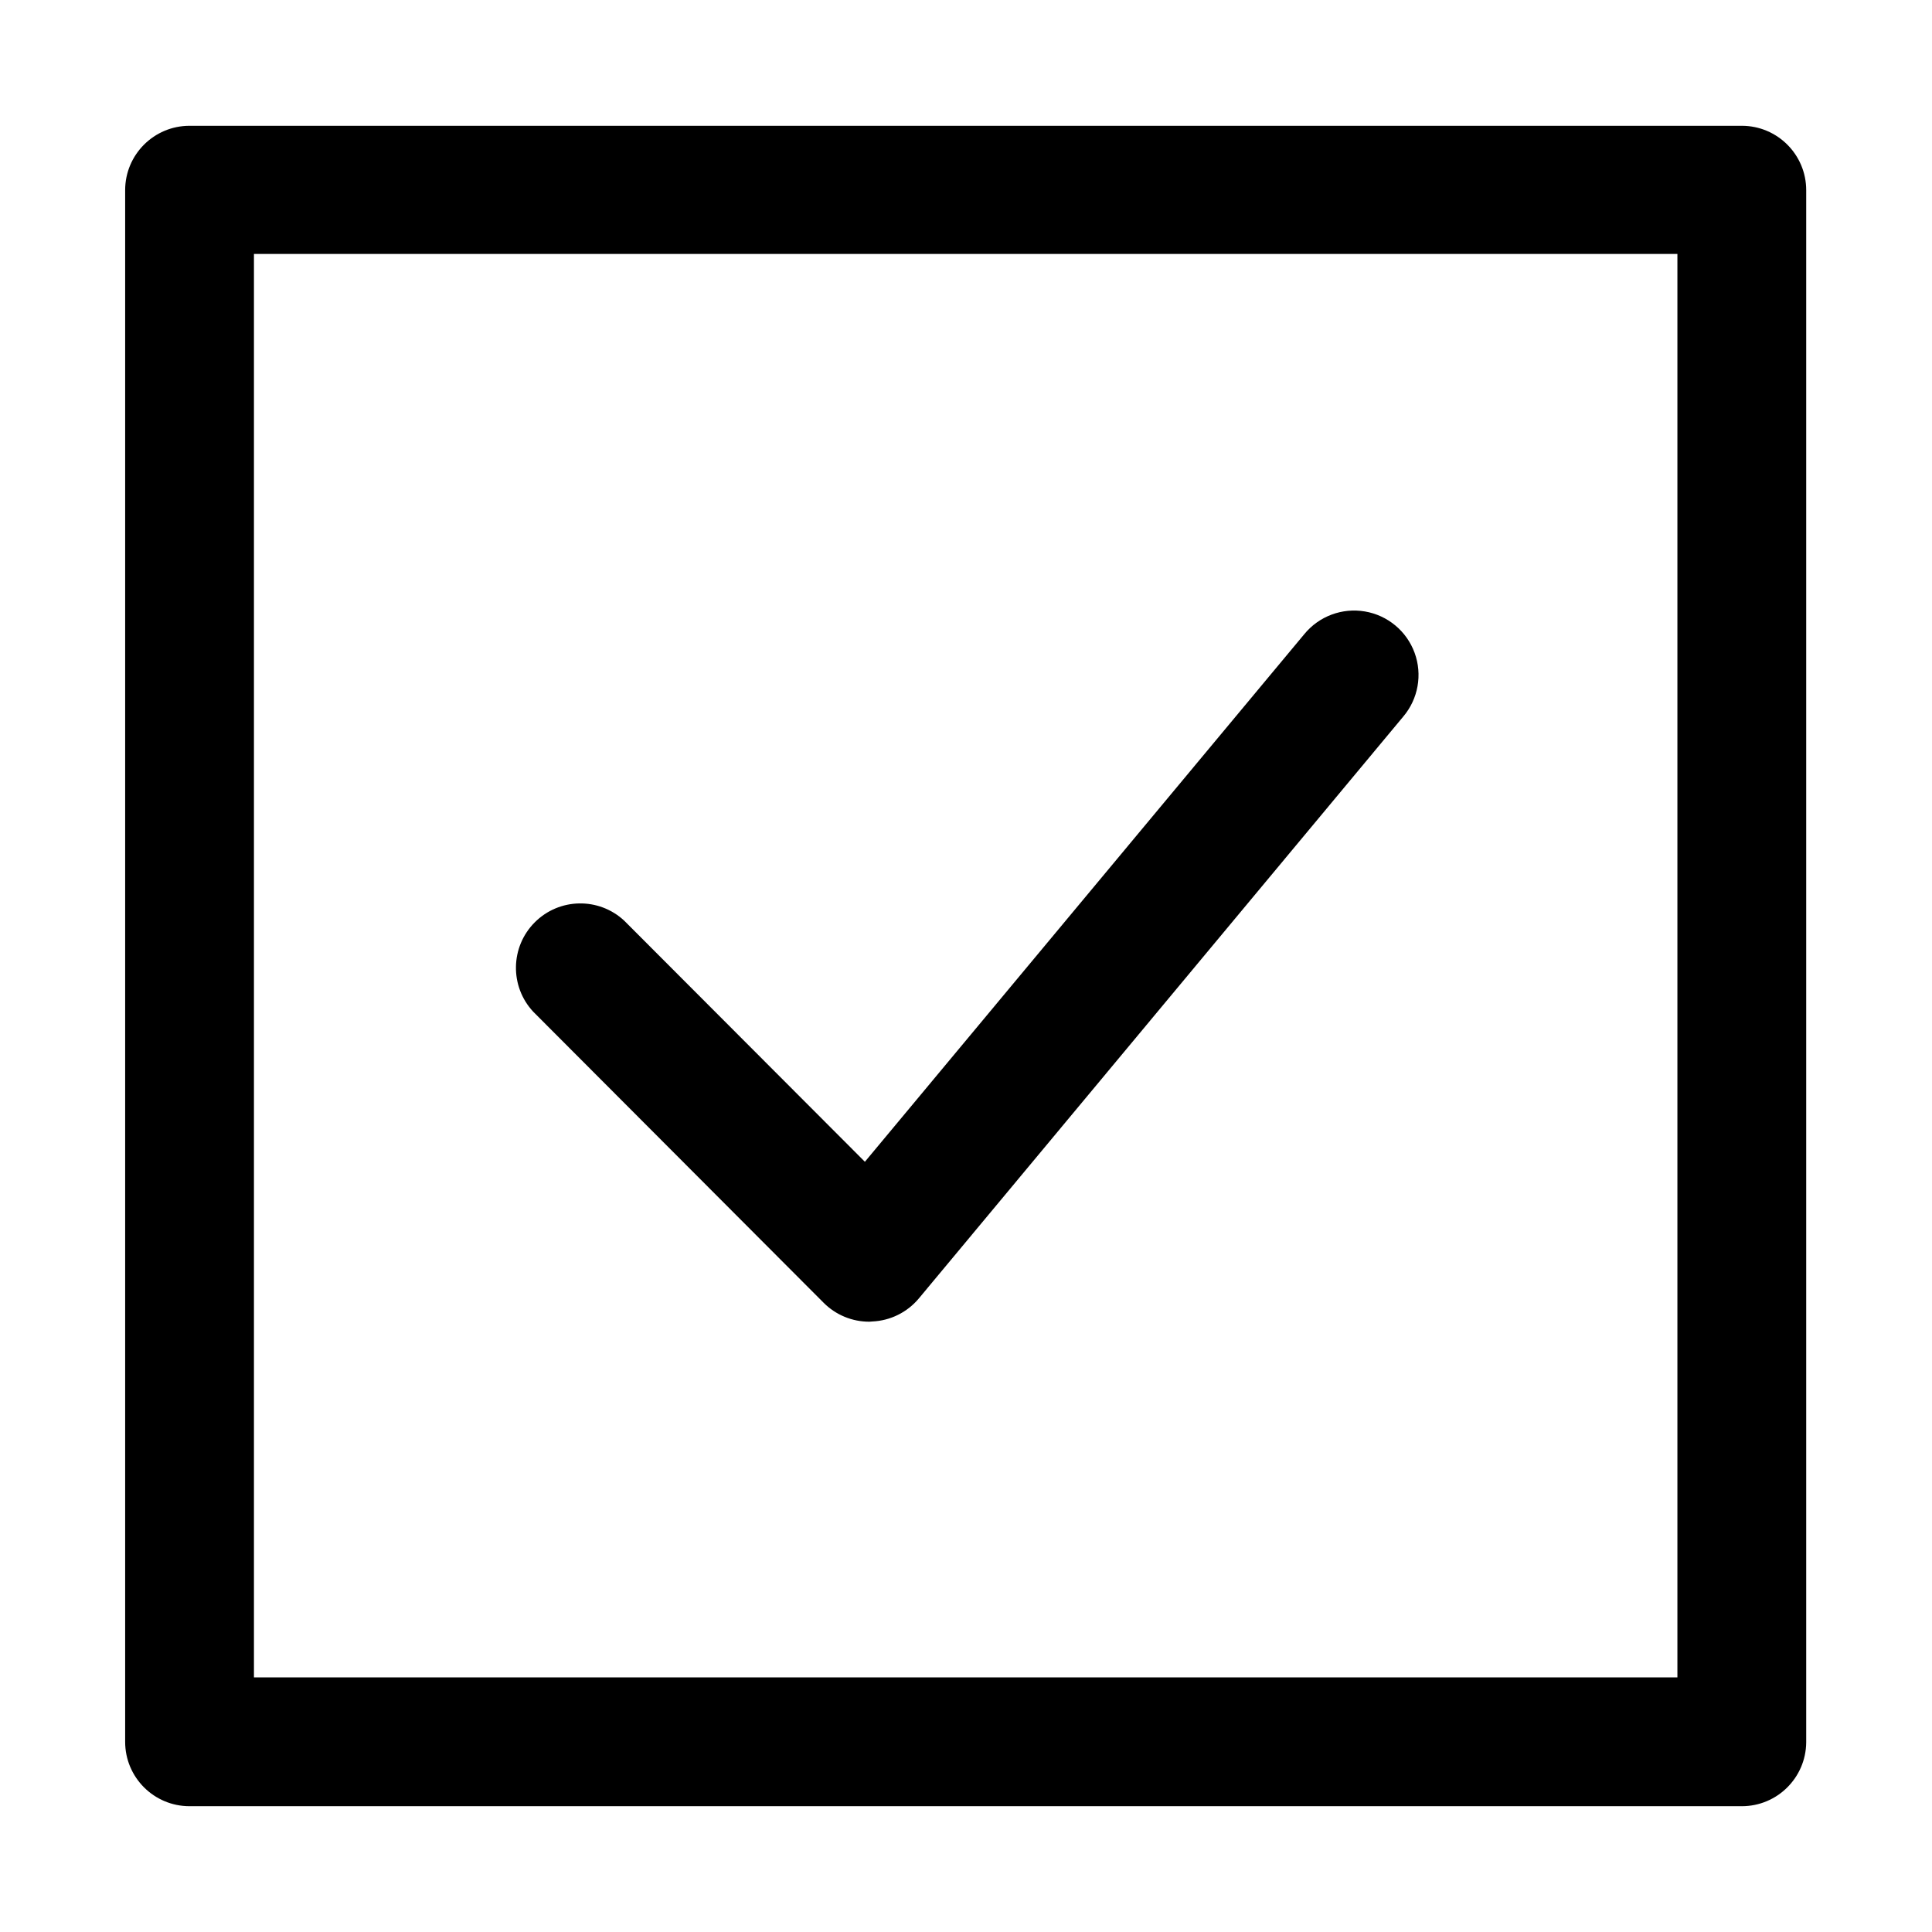
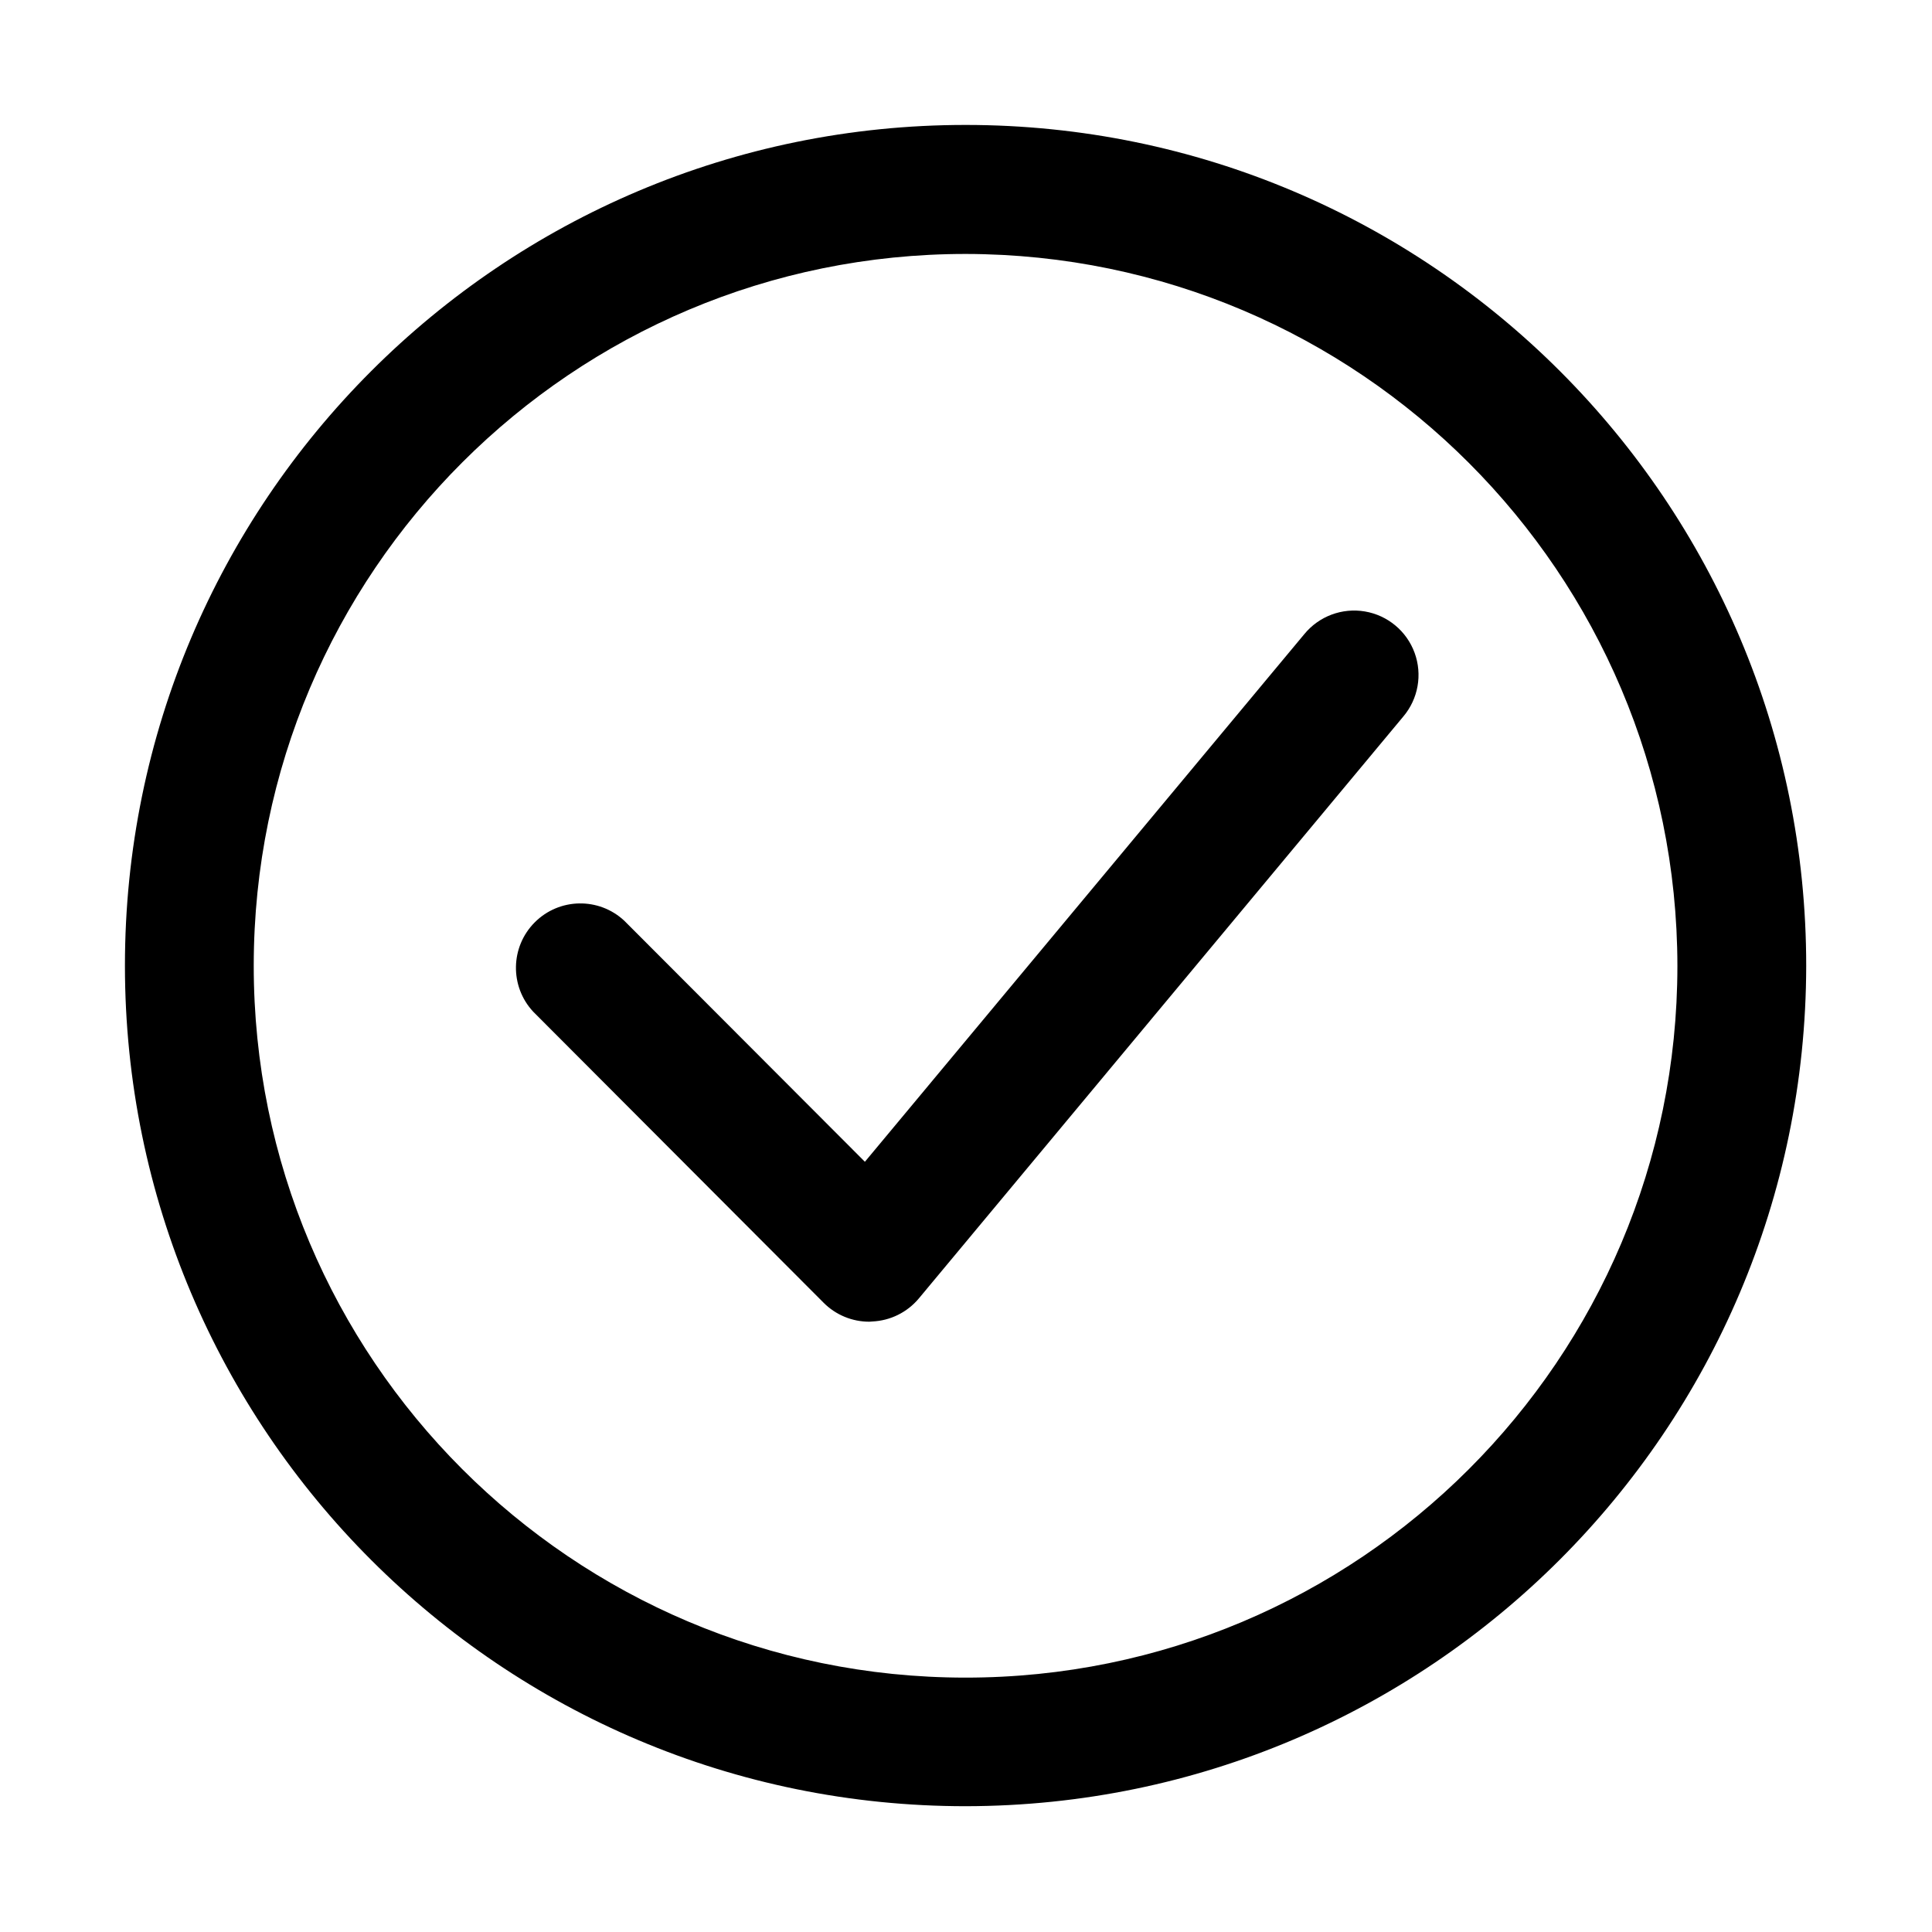
<svg xmlns="http://www.w3.org/2000/svg" width="current" height="current" viewBox="0 0 90 90">
-   <path fill="current" d="M81.14,84.14H8.83a3,3,0,0,1-3-3l0-72.28a3,3,0,0,1,3-3l72.31,0h0a3,3,0,0,1,3,3l0,72.31A3,3,0,0,1,81.14,84.14Zm-69.31-6H78.14l0-66.31-66.31,0Z" />
  <path fill="current" d="M40.5,61.57a3,3,0,0,1-2.13-.88L24.84,47.13a3,3,0,0,1,4.24-4.24L40.29,54.12,60.76,29.54a3,3,0,1,1,4.61,3.84L42.8,60.49a3,3,0,0,1-2.17,1.07Z" />
+   <path fill="current" d="M45,84.14A39.16,39.16,0,1,1,84.14,45,39.2,39.2,0,0,1,45,84.14Zm0-72.31A33.16,33.16,0,1,0,78.14,45,33.2,33.2,0,0,0,45,11.83Z" />
</svg>
